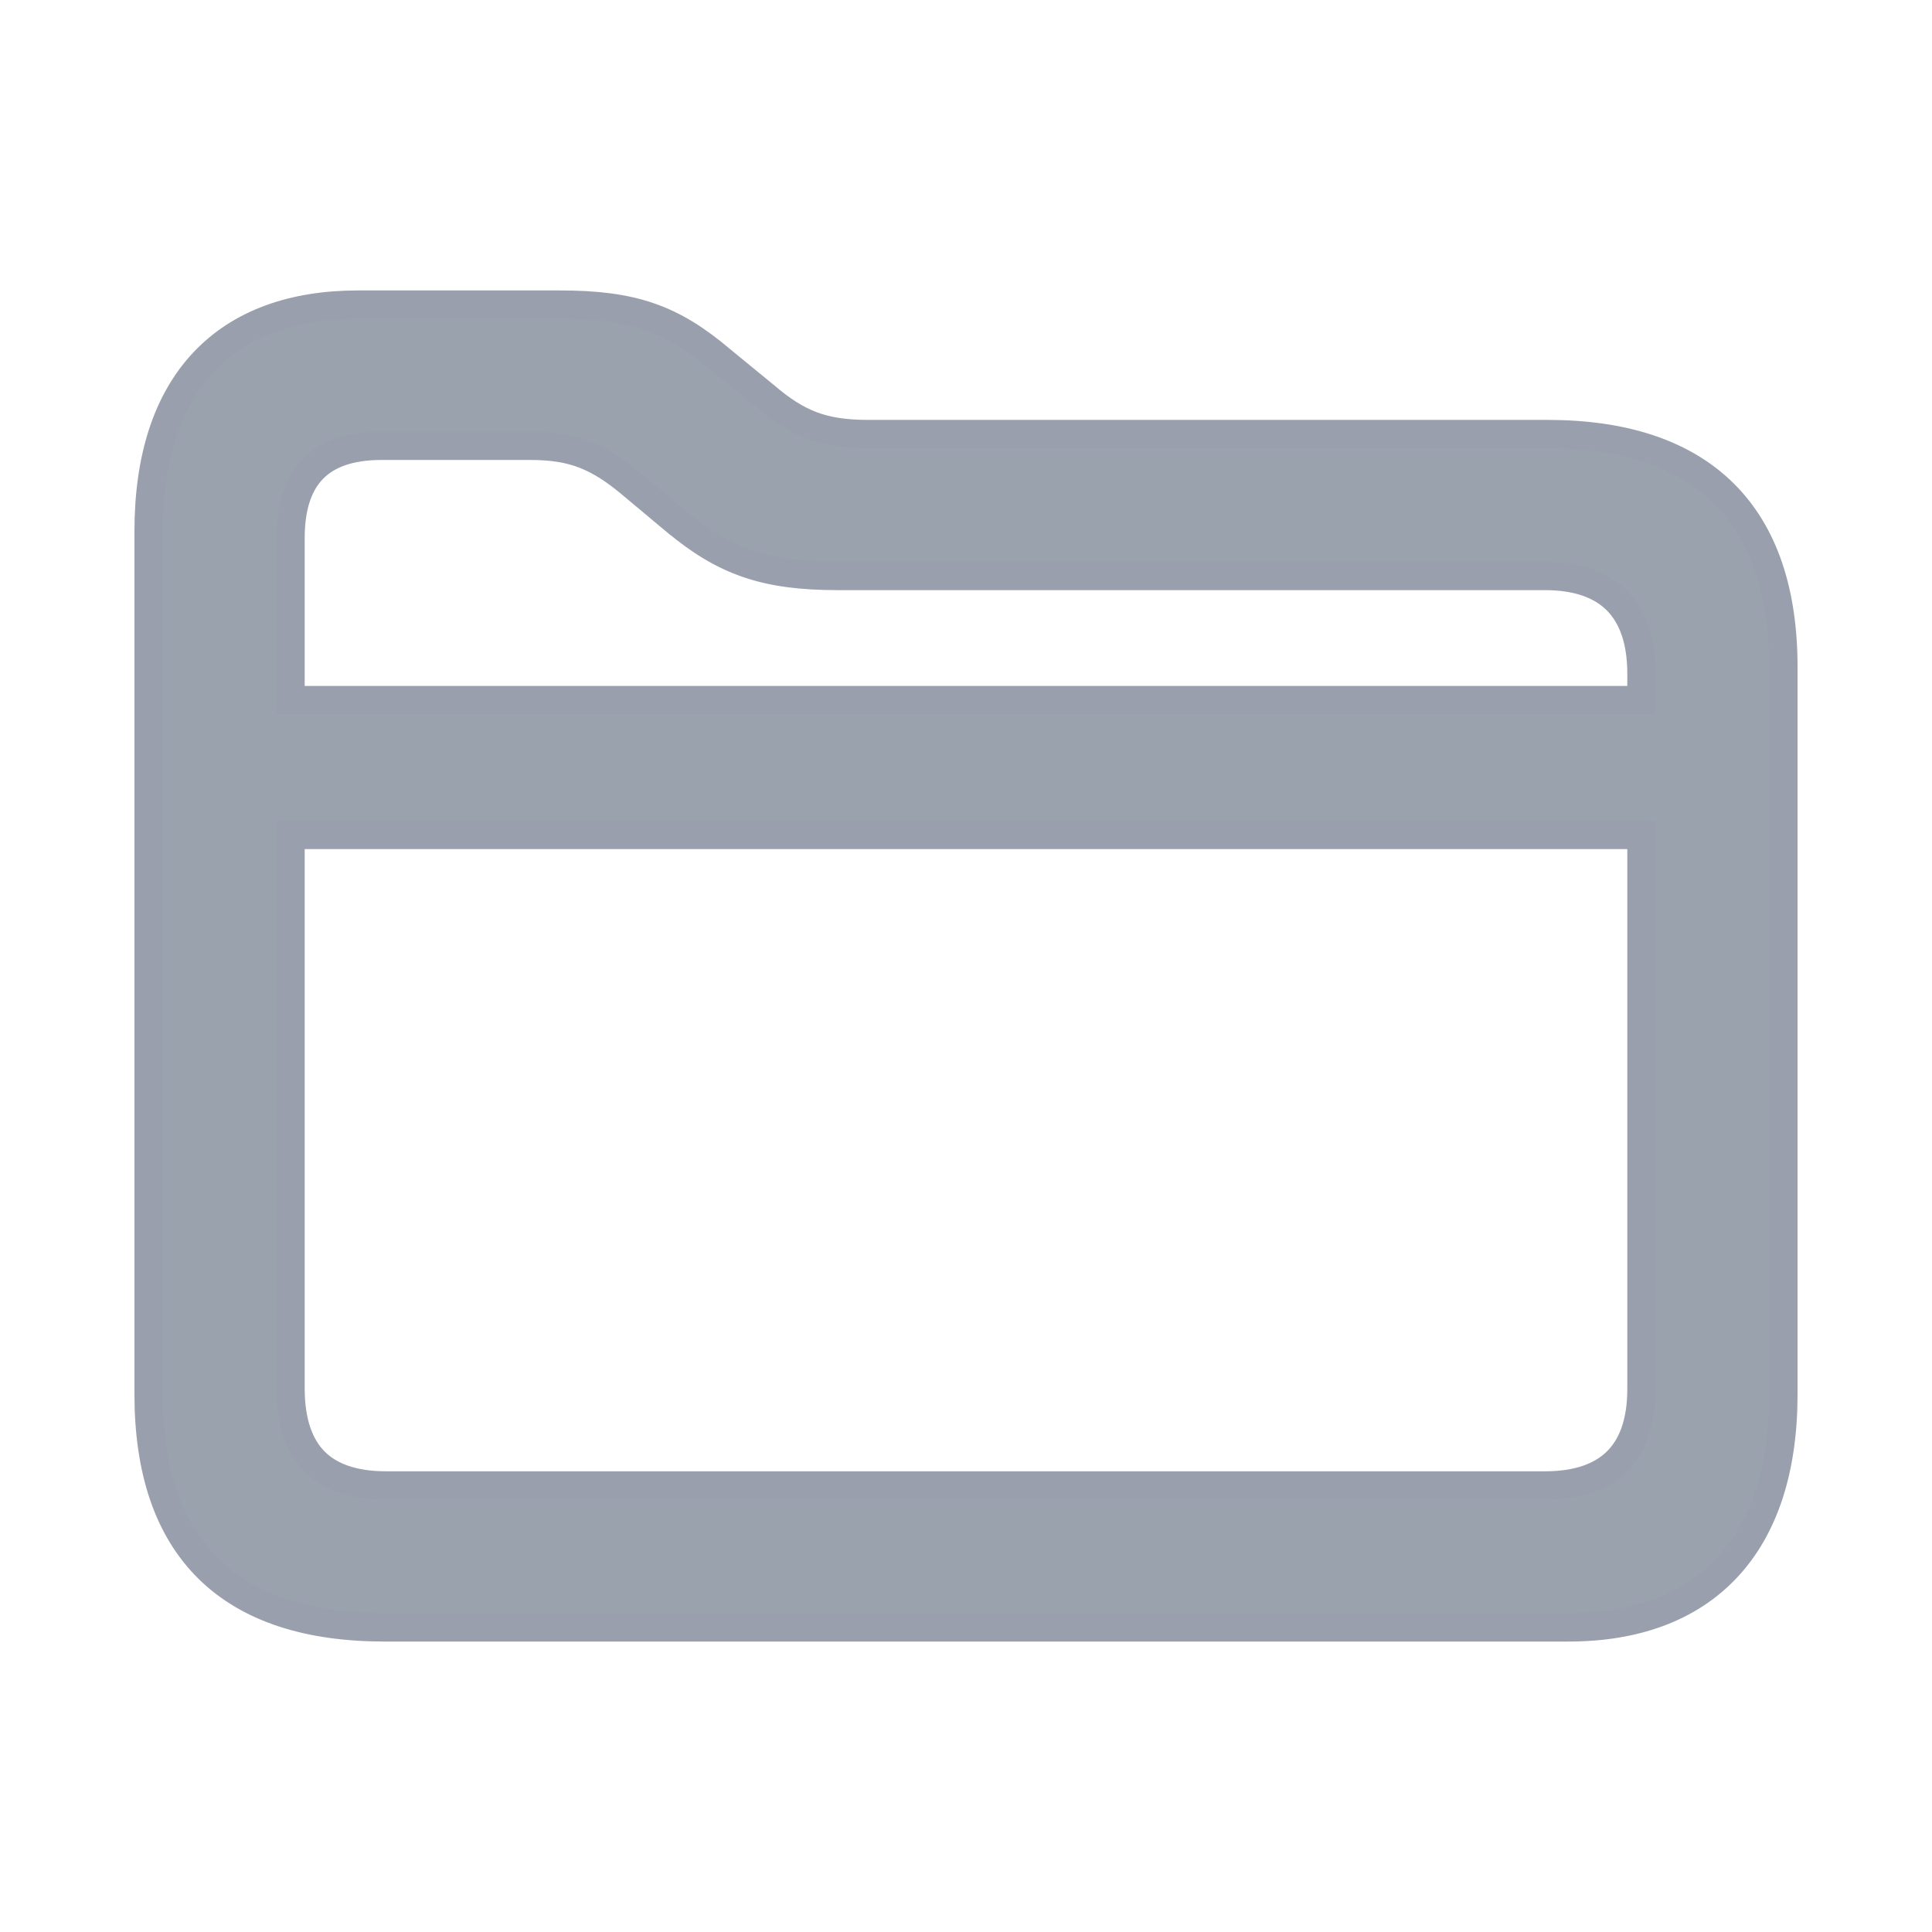
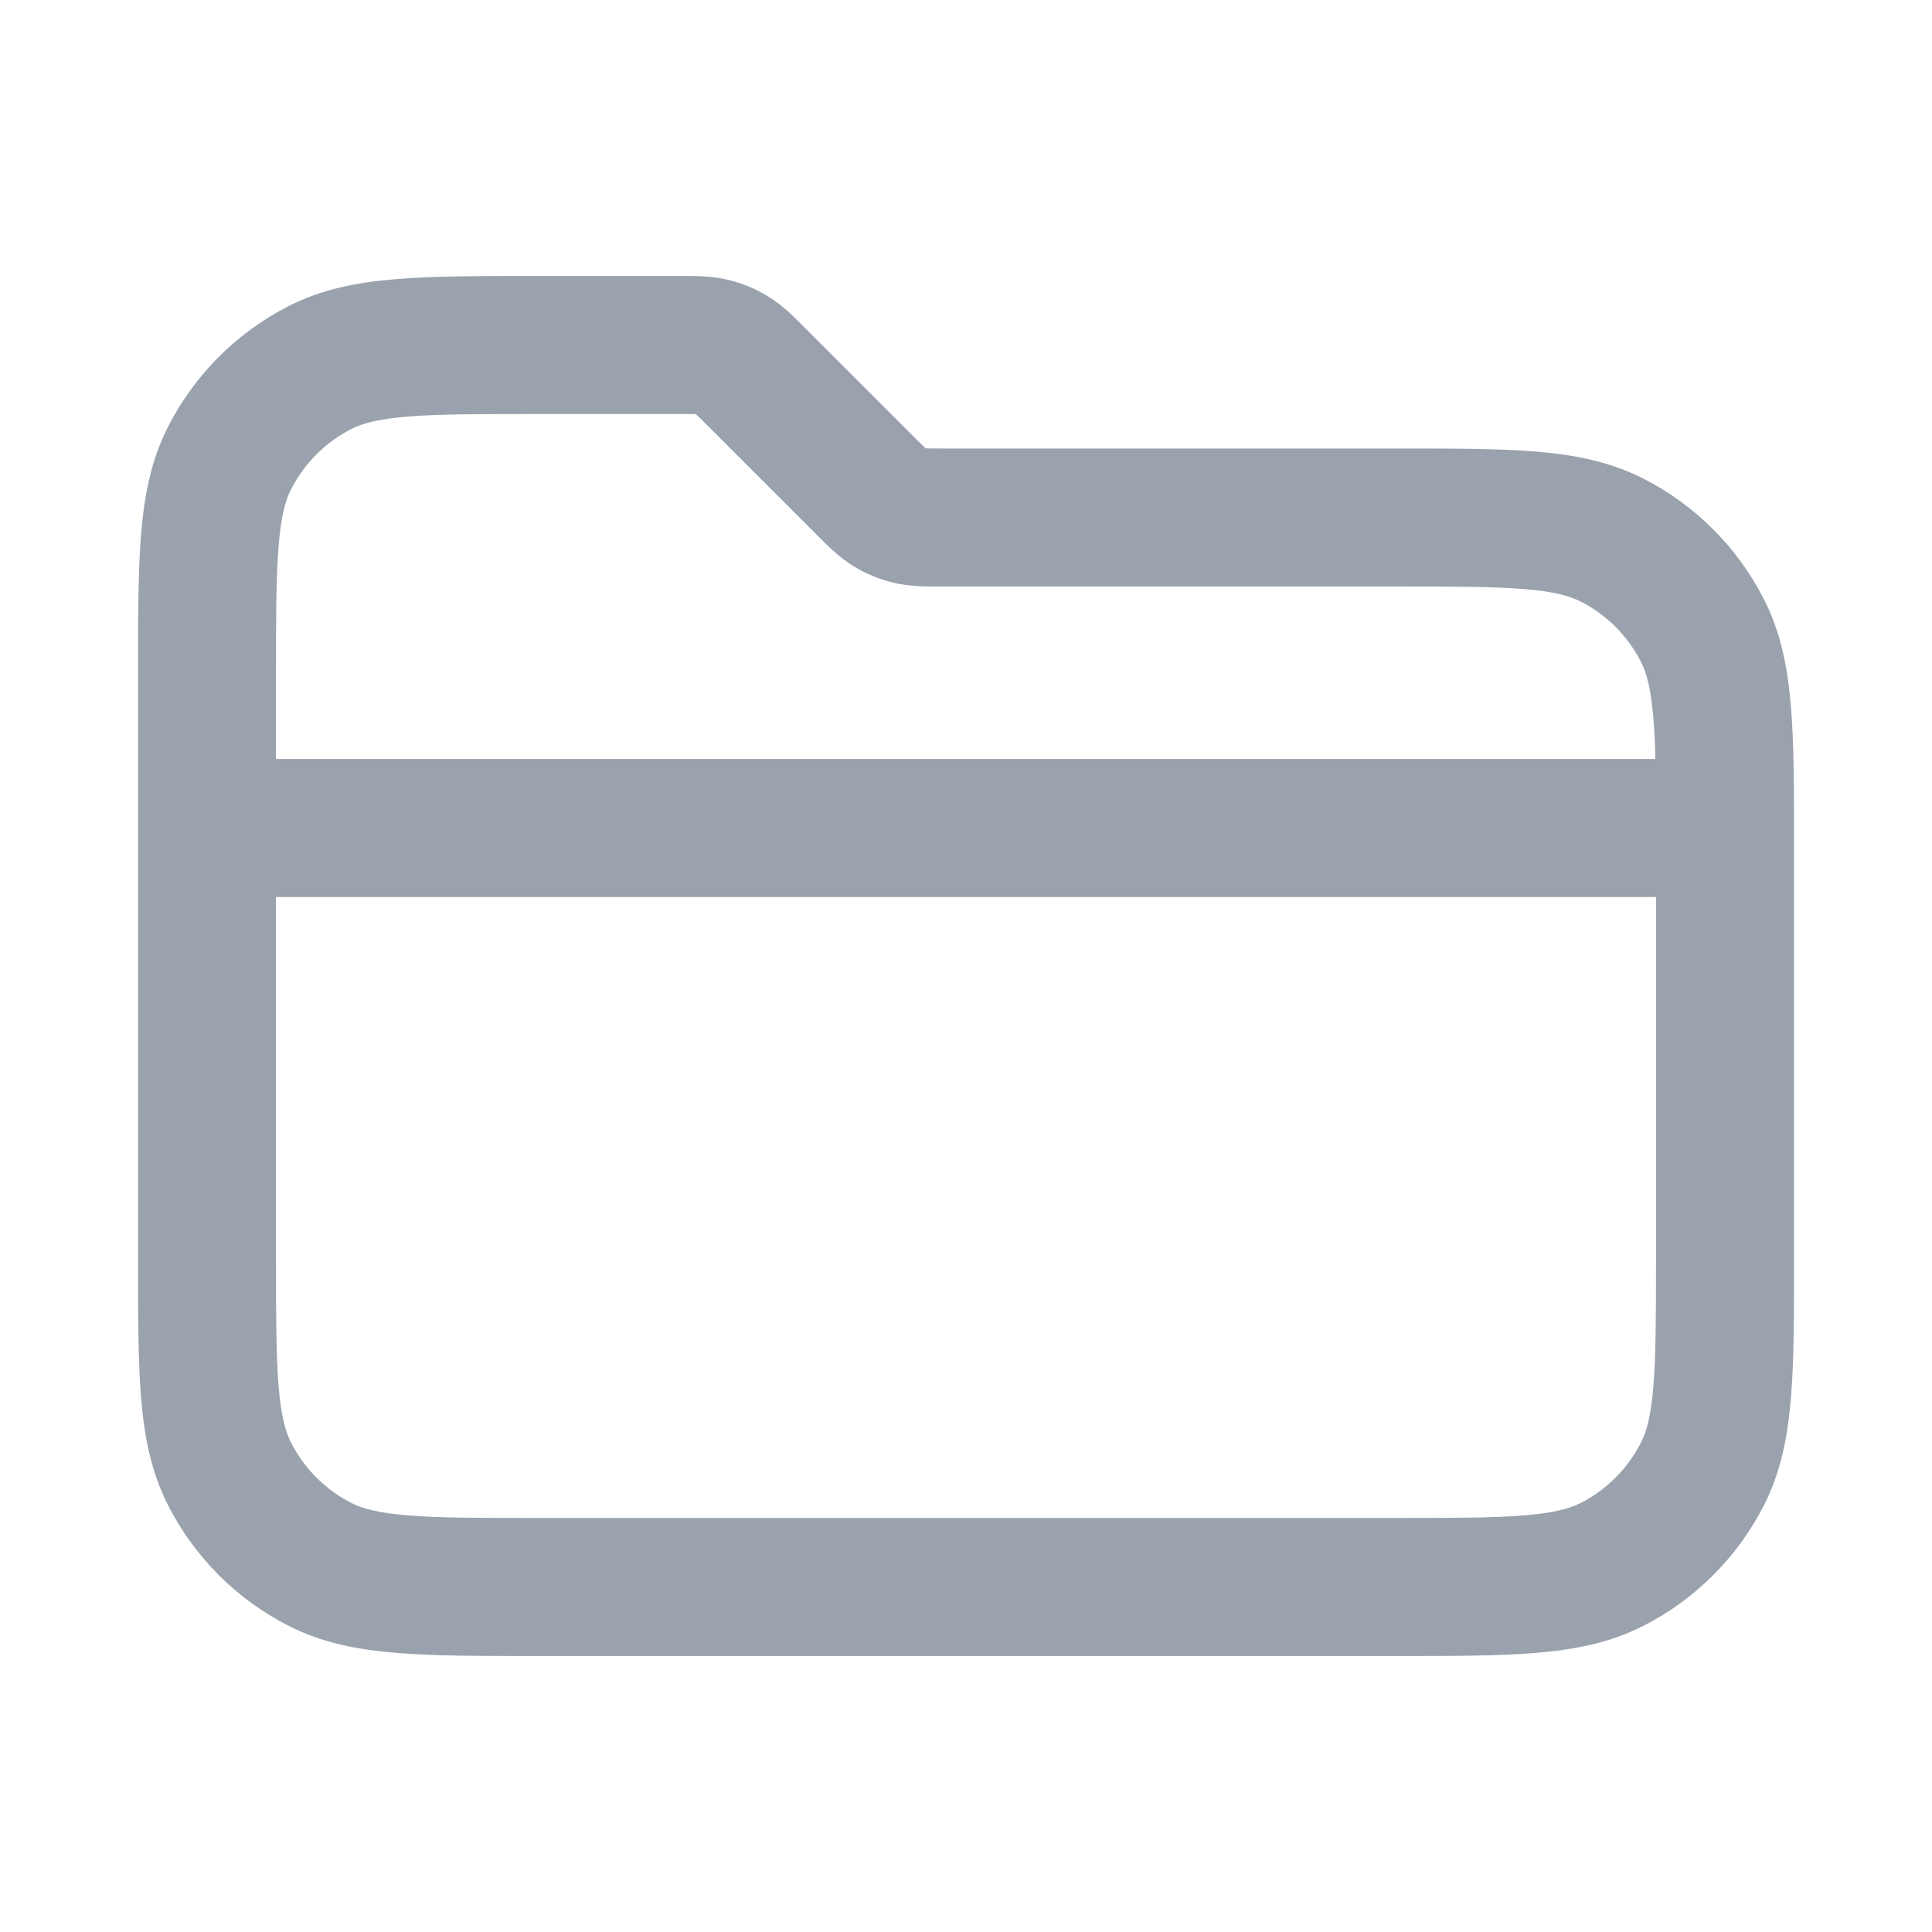
- <svg xmlns="http://www.w3.org/2000/svg" width="24" height="24" viewBox="0 0 24 24" fill="none">
-   <path d="M9.499 4.915L9.499 4.915L9.496 4.913L8.961 4.474C8.661 4.22 8.386 4.043 8.066 3.933C7.747 3.823 7.395 3.783 6.951 3.783H4.446C3.644 3.783 2.985 4.013 2.529 4.498C2.074 4.982 1.845 5.693 1.845 6.604V17.317C1.845 18.255 2.083 18.988 2.588 19.487C3.093 19.984 3.835 20.217 4.78 20.217H19.484C20.304 20.217 20.98 19.978 21.449 19.479C21.917 18.981 22.155 18.25 22.155 17.317V8.291C22.155 7.357 21.915 6.624 21.409 6.125C20.903 5.627 20.161 5.391 19.22 5.391H10.783C10.498 5.391 10.28 5.358 10.086 5.285C9.892 5.212 9.709 5.096 9.499 4.915ZM7.857 6.025L7.858 6.026L8.394 6.474L8.395 6.474C8.691 6.721 8.969 6.894 9.291 7.004C9.613 7.114 9.968 7.156 10.414 7.156H19.194C19.598 7.156 19.891 7.266 20.082 7.457C20.274 7.648 20.39 7.944 20.39 8.37V8.696H3.61V6.683C3.61 6.277 3.716 5.998 3.893 5.821C4.07 5.643 4.344 5.539 4.736 5.539H6.59C6.865 5.539 7.075 5.574 7.266 5.649C7.458 5.724 7.642 5.843 7.857 6.025ZM4.797 18.452C4.387 18.452 4.098 18.344 3.91 18.156C3.723 17.968 3.61 17.675 3.61 17.247V10.373H20.39V17.256C20.39 17.677 20.274 17.969 20.083 18.156C19.892 18.344 19.599 18.452 19.194 18.452H4.797Z" fill="#99A2AD" stroke="#999FAD" stroke-width="0.35" />
+ <svg xmlns="http://www.w3.org/2000/svg" width="20" height="20" viewBox="0 0 20 20" fill="none">
+   <path fill-rule="evenodd" clip-rule="evenodd" d="M7.538 2.897C7.37 2.856 7.199 2.857 7.063 2.857L7.027 2.857L5.542 2.857C4.967 2.857 4.492 2.857 4.106 2.889C3.704 2.921 3.335 2.992 2.989 3.168C2.451 3.442 2.014 3.879 1.74 4.417C1.563 4.764 1.493 5.133 1.46 5.534C1.429 5.921 1.429 6.395 1.429 6.97V13.029C1.429 13.604 1.429 14.079 1.46 14.466C1.493 14.867 1.563 15.236 1.74 15.583C2.014 16.12 2.451 16.558 2.989 16.831C3.335 17.008 3.704 17.078 4.106 17.111C4.492 17.143 4.967 17.143 5.542 17.143H14.458C15.033 17.143 15.508 17.143 15.894 17.111C16.296 17.078 16.665 17.008 17.011 16.831C17.549 16.558 17.986 16.12 18.26 15.583C18.437 15.236 18.507 14.867 18.54 14.466C18.572 14.079 18.572 13.604 18.571 13.029V8.756C18.572 8.181 18.572 7.707 18.54 7.32C18.507 6.919 18.437 6.549 18.26 6.203C17.986 5.665 17.549 5.228 17.011 4.954C16.665 4.778 16.296 4.707 15.894 4.674C15.508 4.643 15.033 4.643 14.458 4.643L9.759 4.643C9.666 4.643 9.619 4.643 9.585 4.641L9.582 4.641L9.58 4.639C9.555 4.616 9.522 4.583 9.456 4.517L8.34 3.401L8.314 3.375C8.218 3.279 8.098 3.158 7.951 3.068C7.823 2.989 7.683 2.932 7.538 2.897ZM7.027 4.286C7.12 4.286 7.167 4.286 7.201 4.287L7.203 4.287L7.205 4.289C7.23 4.312 7.264 4.345 7.33 4.411L8.446 5.527L8.472 5.553C8.567 5.649 8.688 5.771 8.835 5.861C8.963 5.939 9.102 5.997 9.248 6.032C9.416 6.072 9.587 6.072 9.723 6.071L9.759 6.071H14.429C15.04 6.071 15.456 6.072 15.778 6.098C16.091 6.124 16.251 6.17 16.363 6.227C16.632 6.364 16.85 6.583 16.987 6.851C17.044 6.963 17.09 7.123 17.116 7.436C17.126 7.561 17.133 7.699 17.136 7.857H2.857V7C2.857 6.388 2.858 5.972 2.884 5.651C2.91 5.338 2.956 5.177 3.013 5.066C3.15 4.797 3.368 4.578 3.637 4.441C3.749 4.384 3.909 4.338 4.222 4.312C4.544 4.286 4.96 4.286 5.571 4.286H7.027ZM2.857 9.286V13C2.857 13.612 2.858 14.028 2.884 14.349C2.91 14.662 2.956 14.822 3.013 14.934C3.15 15.203 3.368 15.421 3.637 15.559C3.749 15.615 3.909 15.662 4.222 15.687C4.544 15.714 4.96 15.714 5.571 15.714H14.429C15.04 15.714 15.456 15.714 15.778 15.687C16.091 15.662 16.251 15.615 16.363 15.559C16.632 15.421 16.85 15.203 16.987 14.934C17.044 14.822 17.09 14.662 17.116 14.349C17.142 14.028 17.143 13.612 17.143 13V9.286H2.857Z" fill="#99A2AD" />
</svg>
